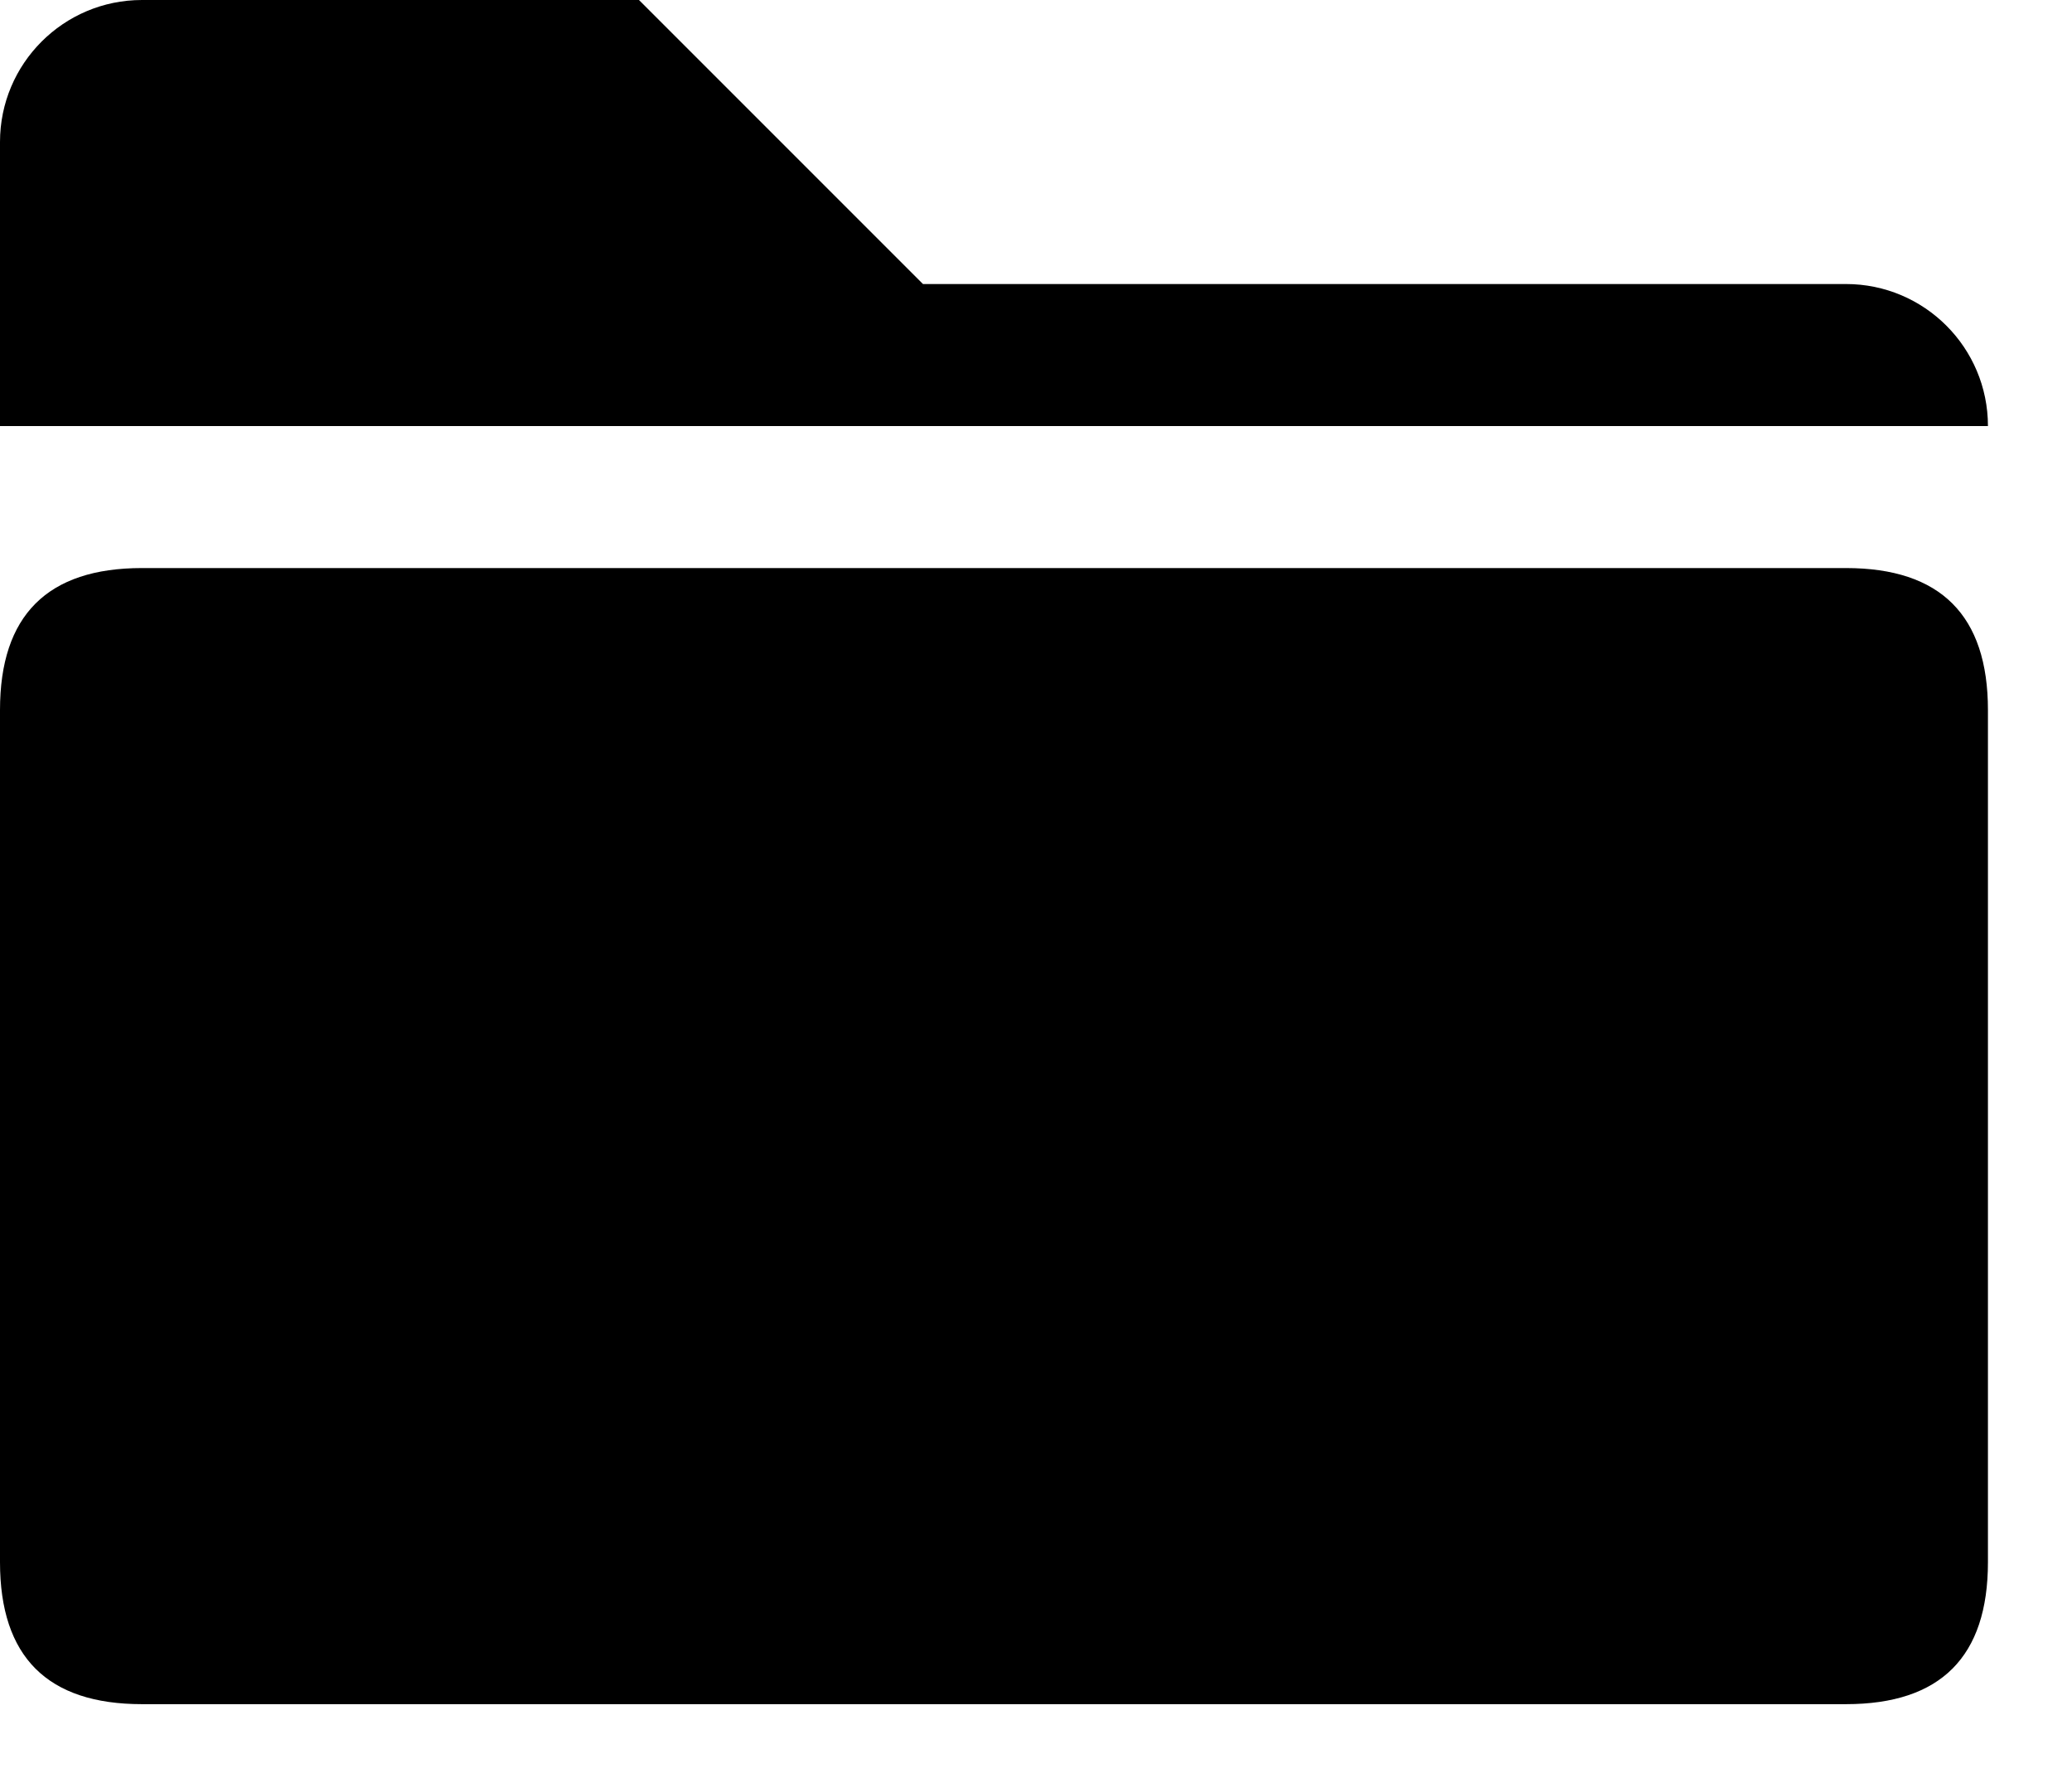
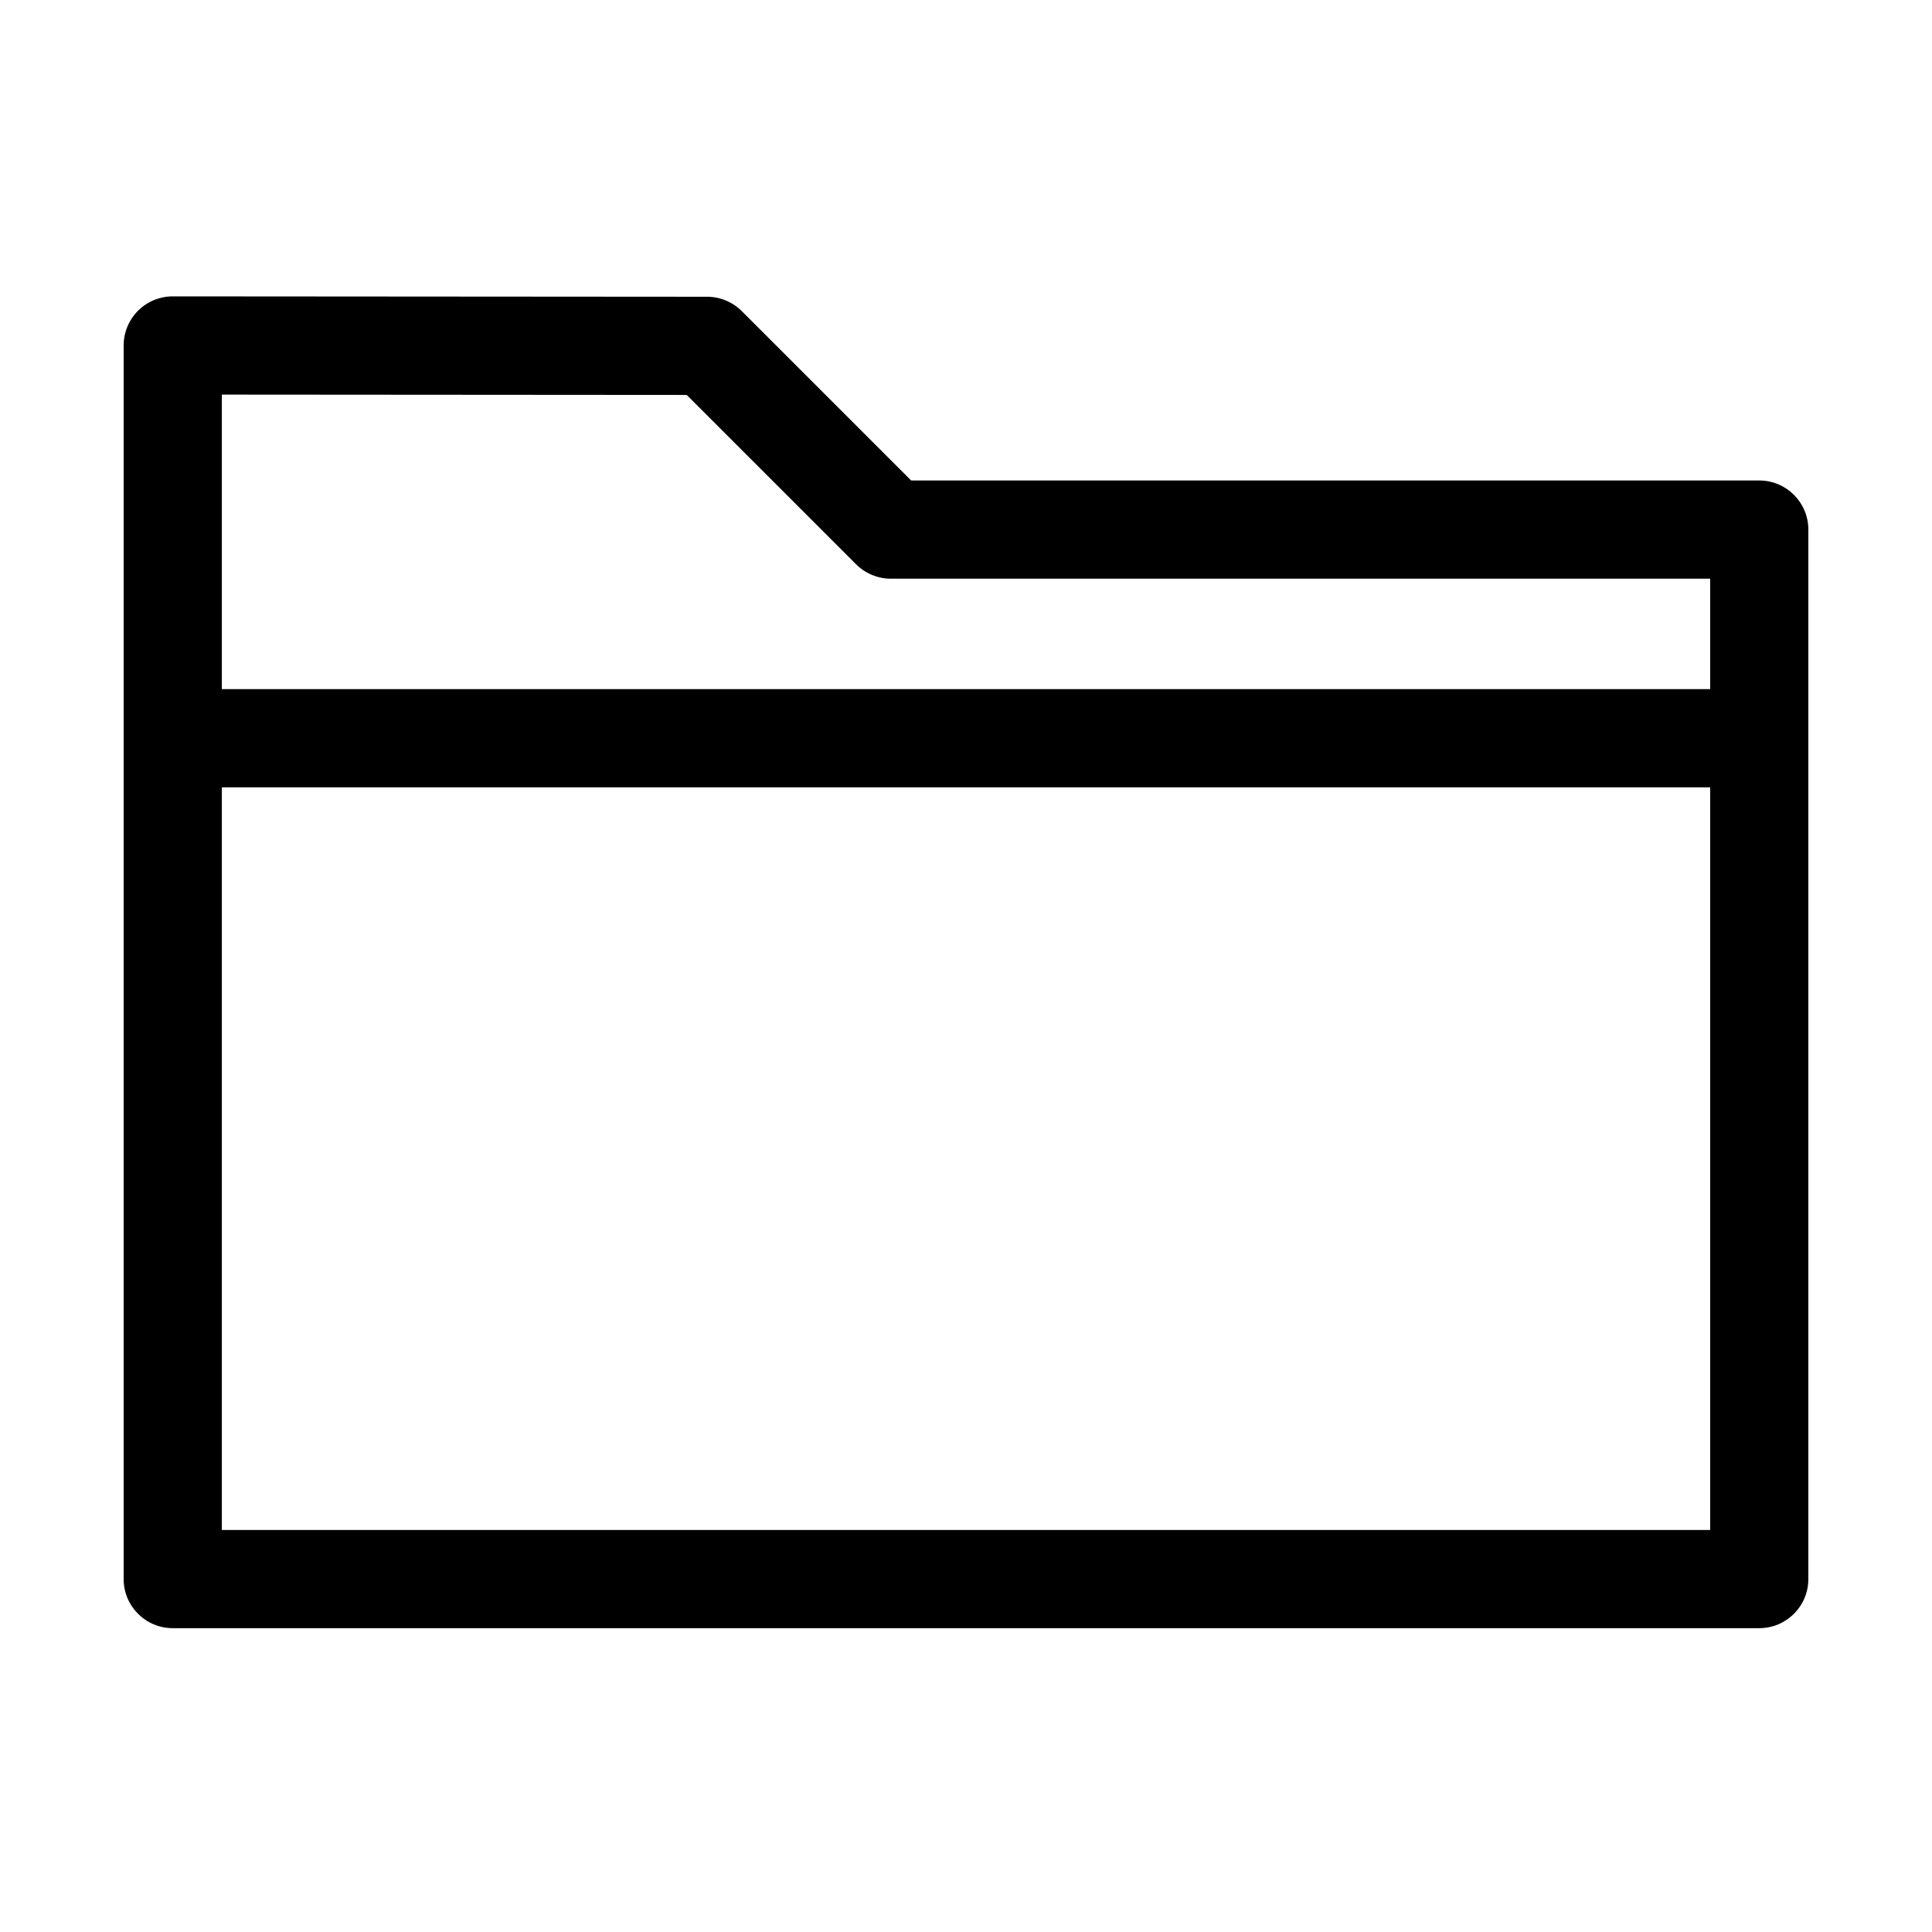
- <svg xmlns="http://www.w3.org/2000/svg" viewBox="0 0 1194 1024">
-   <path d="M1145.56 245.477H0V81.826a81.826 81.826 0 0 1 81.826-81.826h286.39l163.651 163.651H1063.735a81.826 81.826 0 0 1 81.826 81.826z" />
-   <path d="M0 327.303m81.826 0l981.909 0q81.826 0 81.826 81.826l0 490.954q0 81.826-81.826 81.826l-981.909 0q-81.826 0-81.826-81.826l0-490.954q0-81.826 81.826-81.826Z" />
+ <svg xmlns="http://www.w3.org/2000/svg" viewBox="0 0 1024 1024">
+   <path d="M932.437 862.961H91.562c-14.371 0-26.024-11.639-26.024-26.022V183.104a26.03 26.03 0 0 1 7.624-18.405 26 26 0 0 1 18.399-7.617h0.025l283.181 0.203a26.03 26.03 0 0 1 18.399 7.624l89.76 89.76h449.511c14.371 0 26.024 11.652 26.024 26.023V836.94c0 14.382-11.653 26.021-26.024 26.021z m-814.852-52.045h788.83V306.715H472.15c-6.9 0-13.52-2.745-18.4-7.625l-89.772-89.767-246.394-0.178v601.77z m814.852-393.603H91.562c-14.371 0-26.024-11.65-26.024-26.022s11.653-26.024 26.024-26.024h840.876c14.371 0 26.024 11.652 26.024 26.024s-11.654 26.022-26.025 26.022z" />
</svg>
